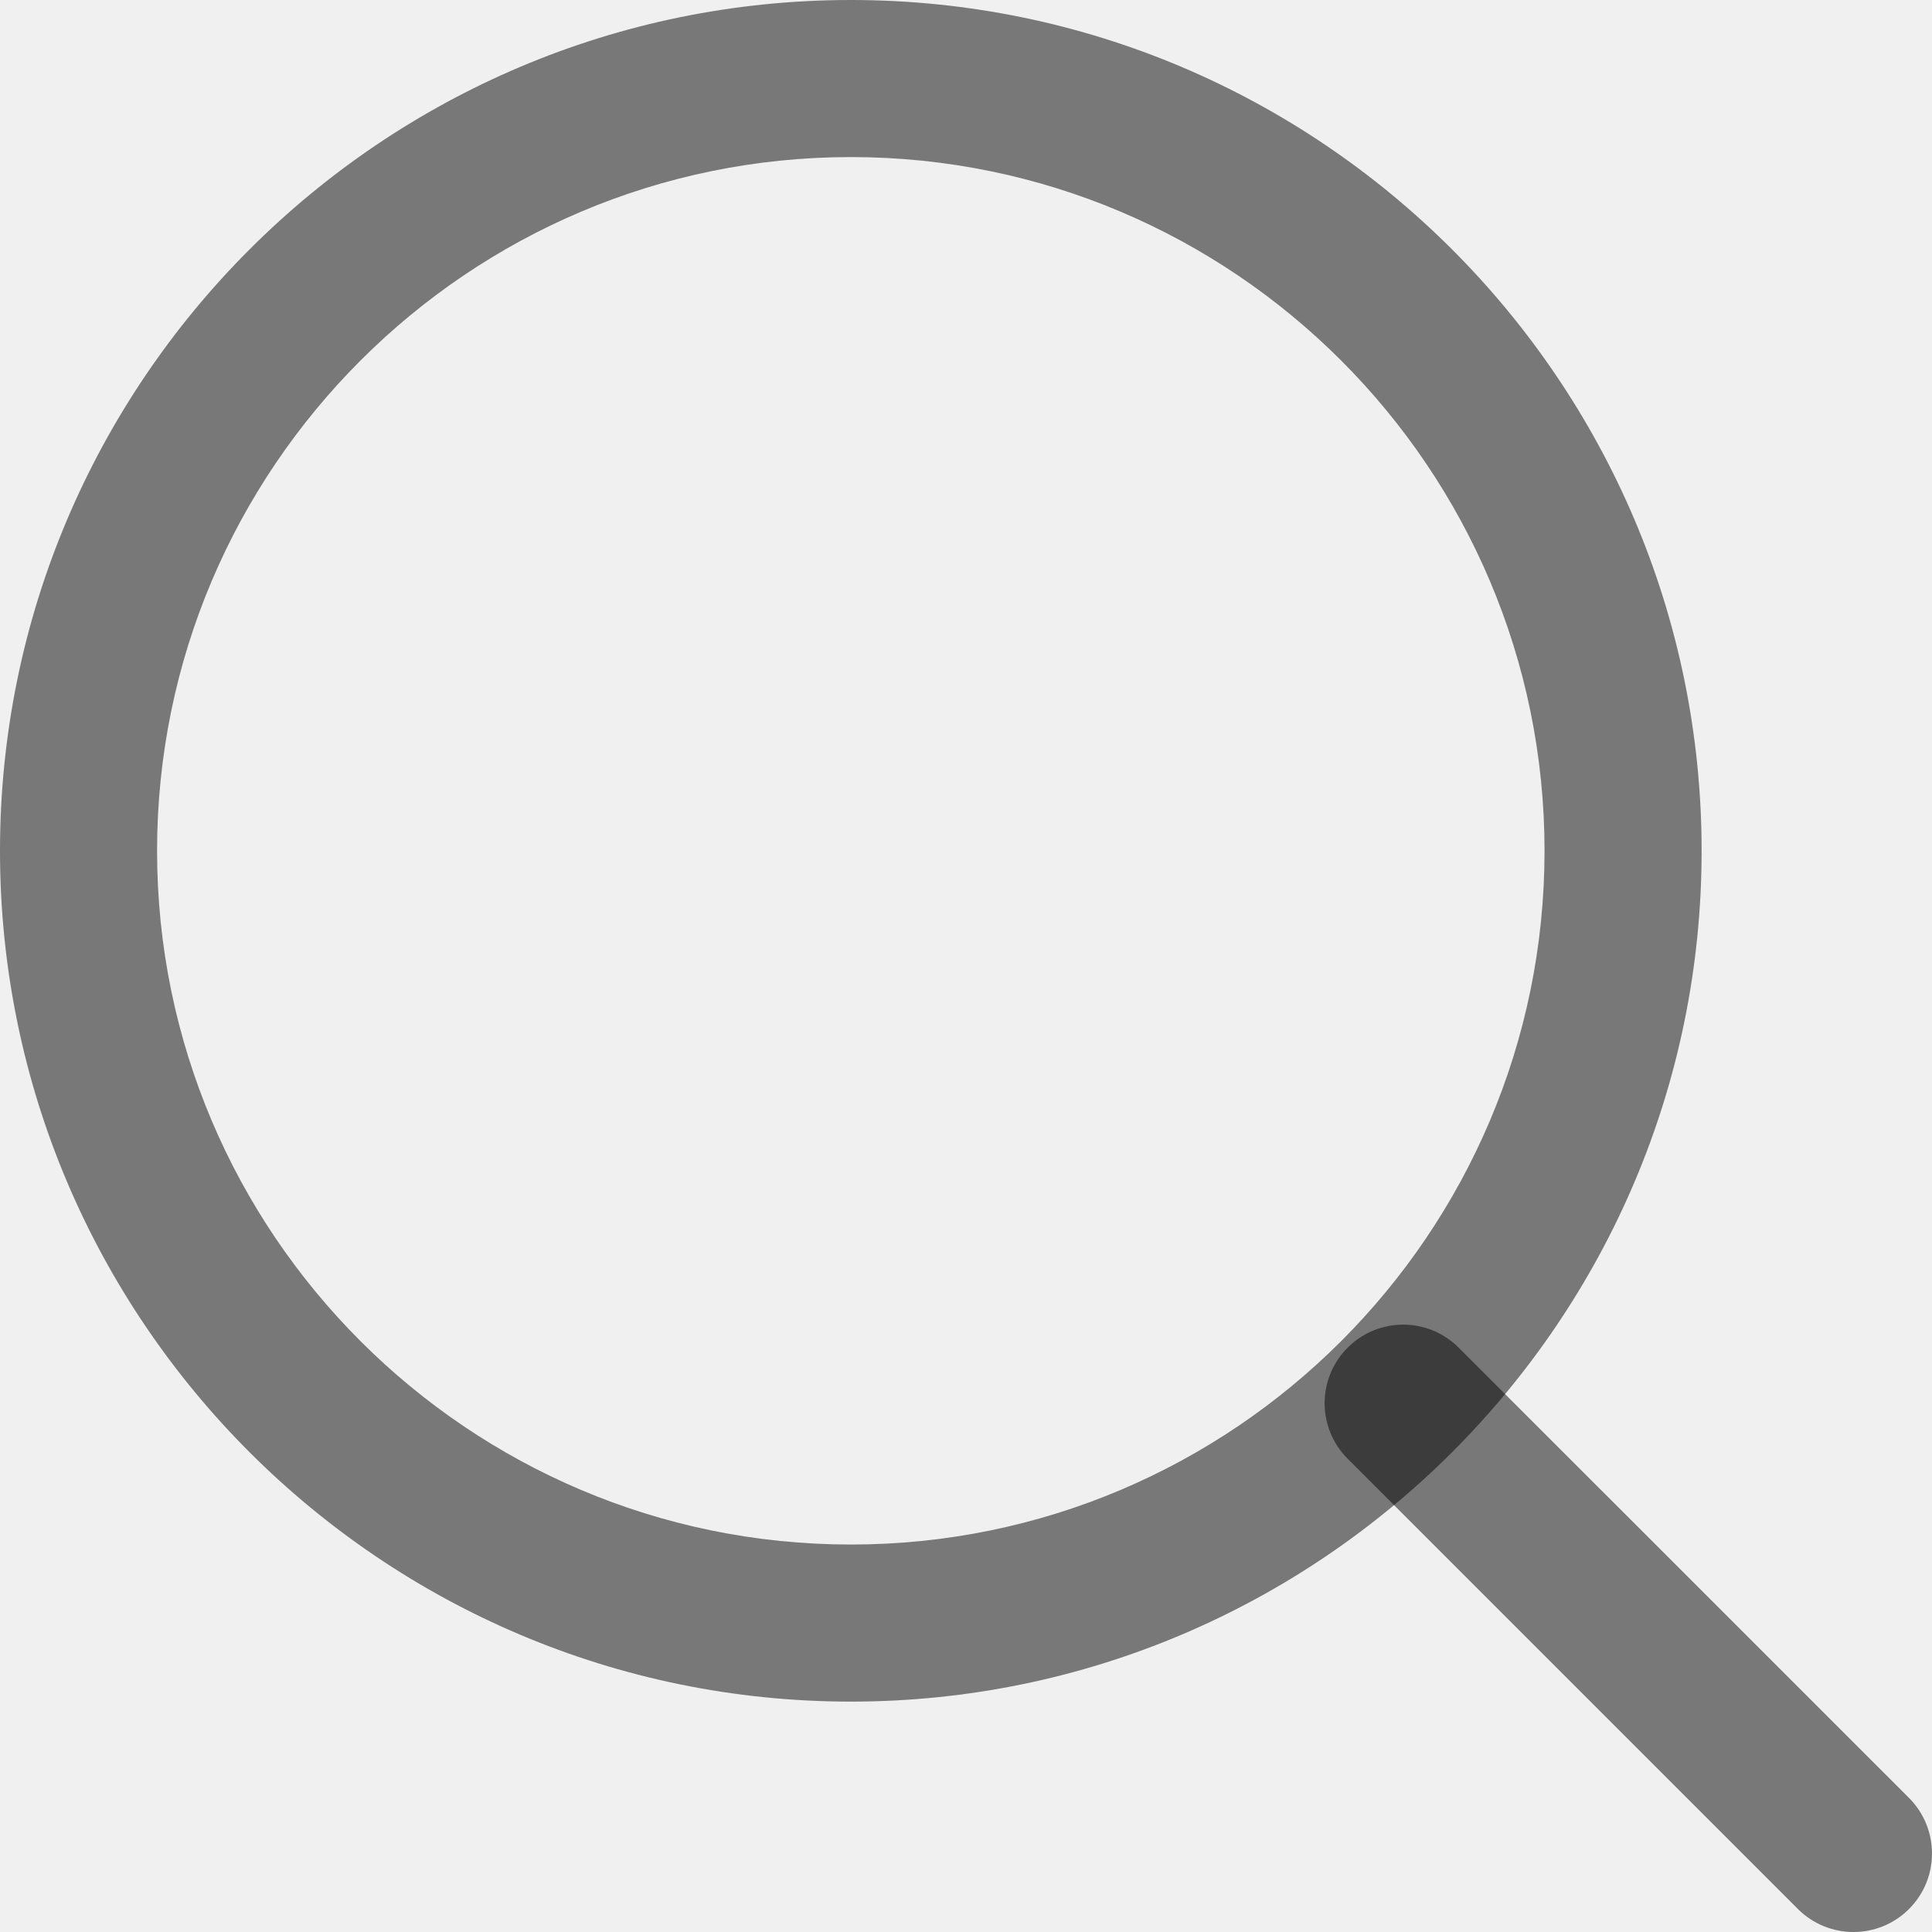
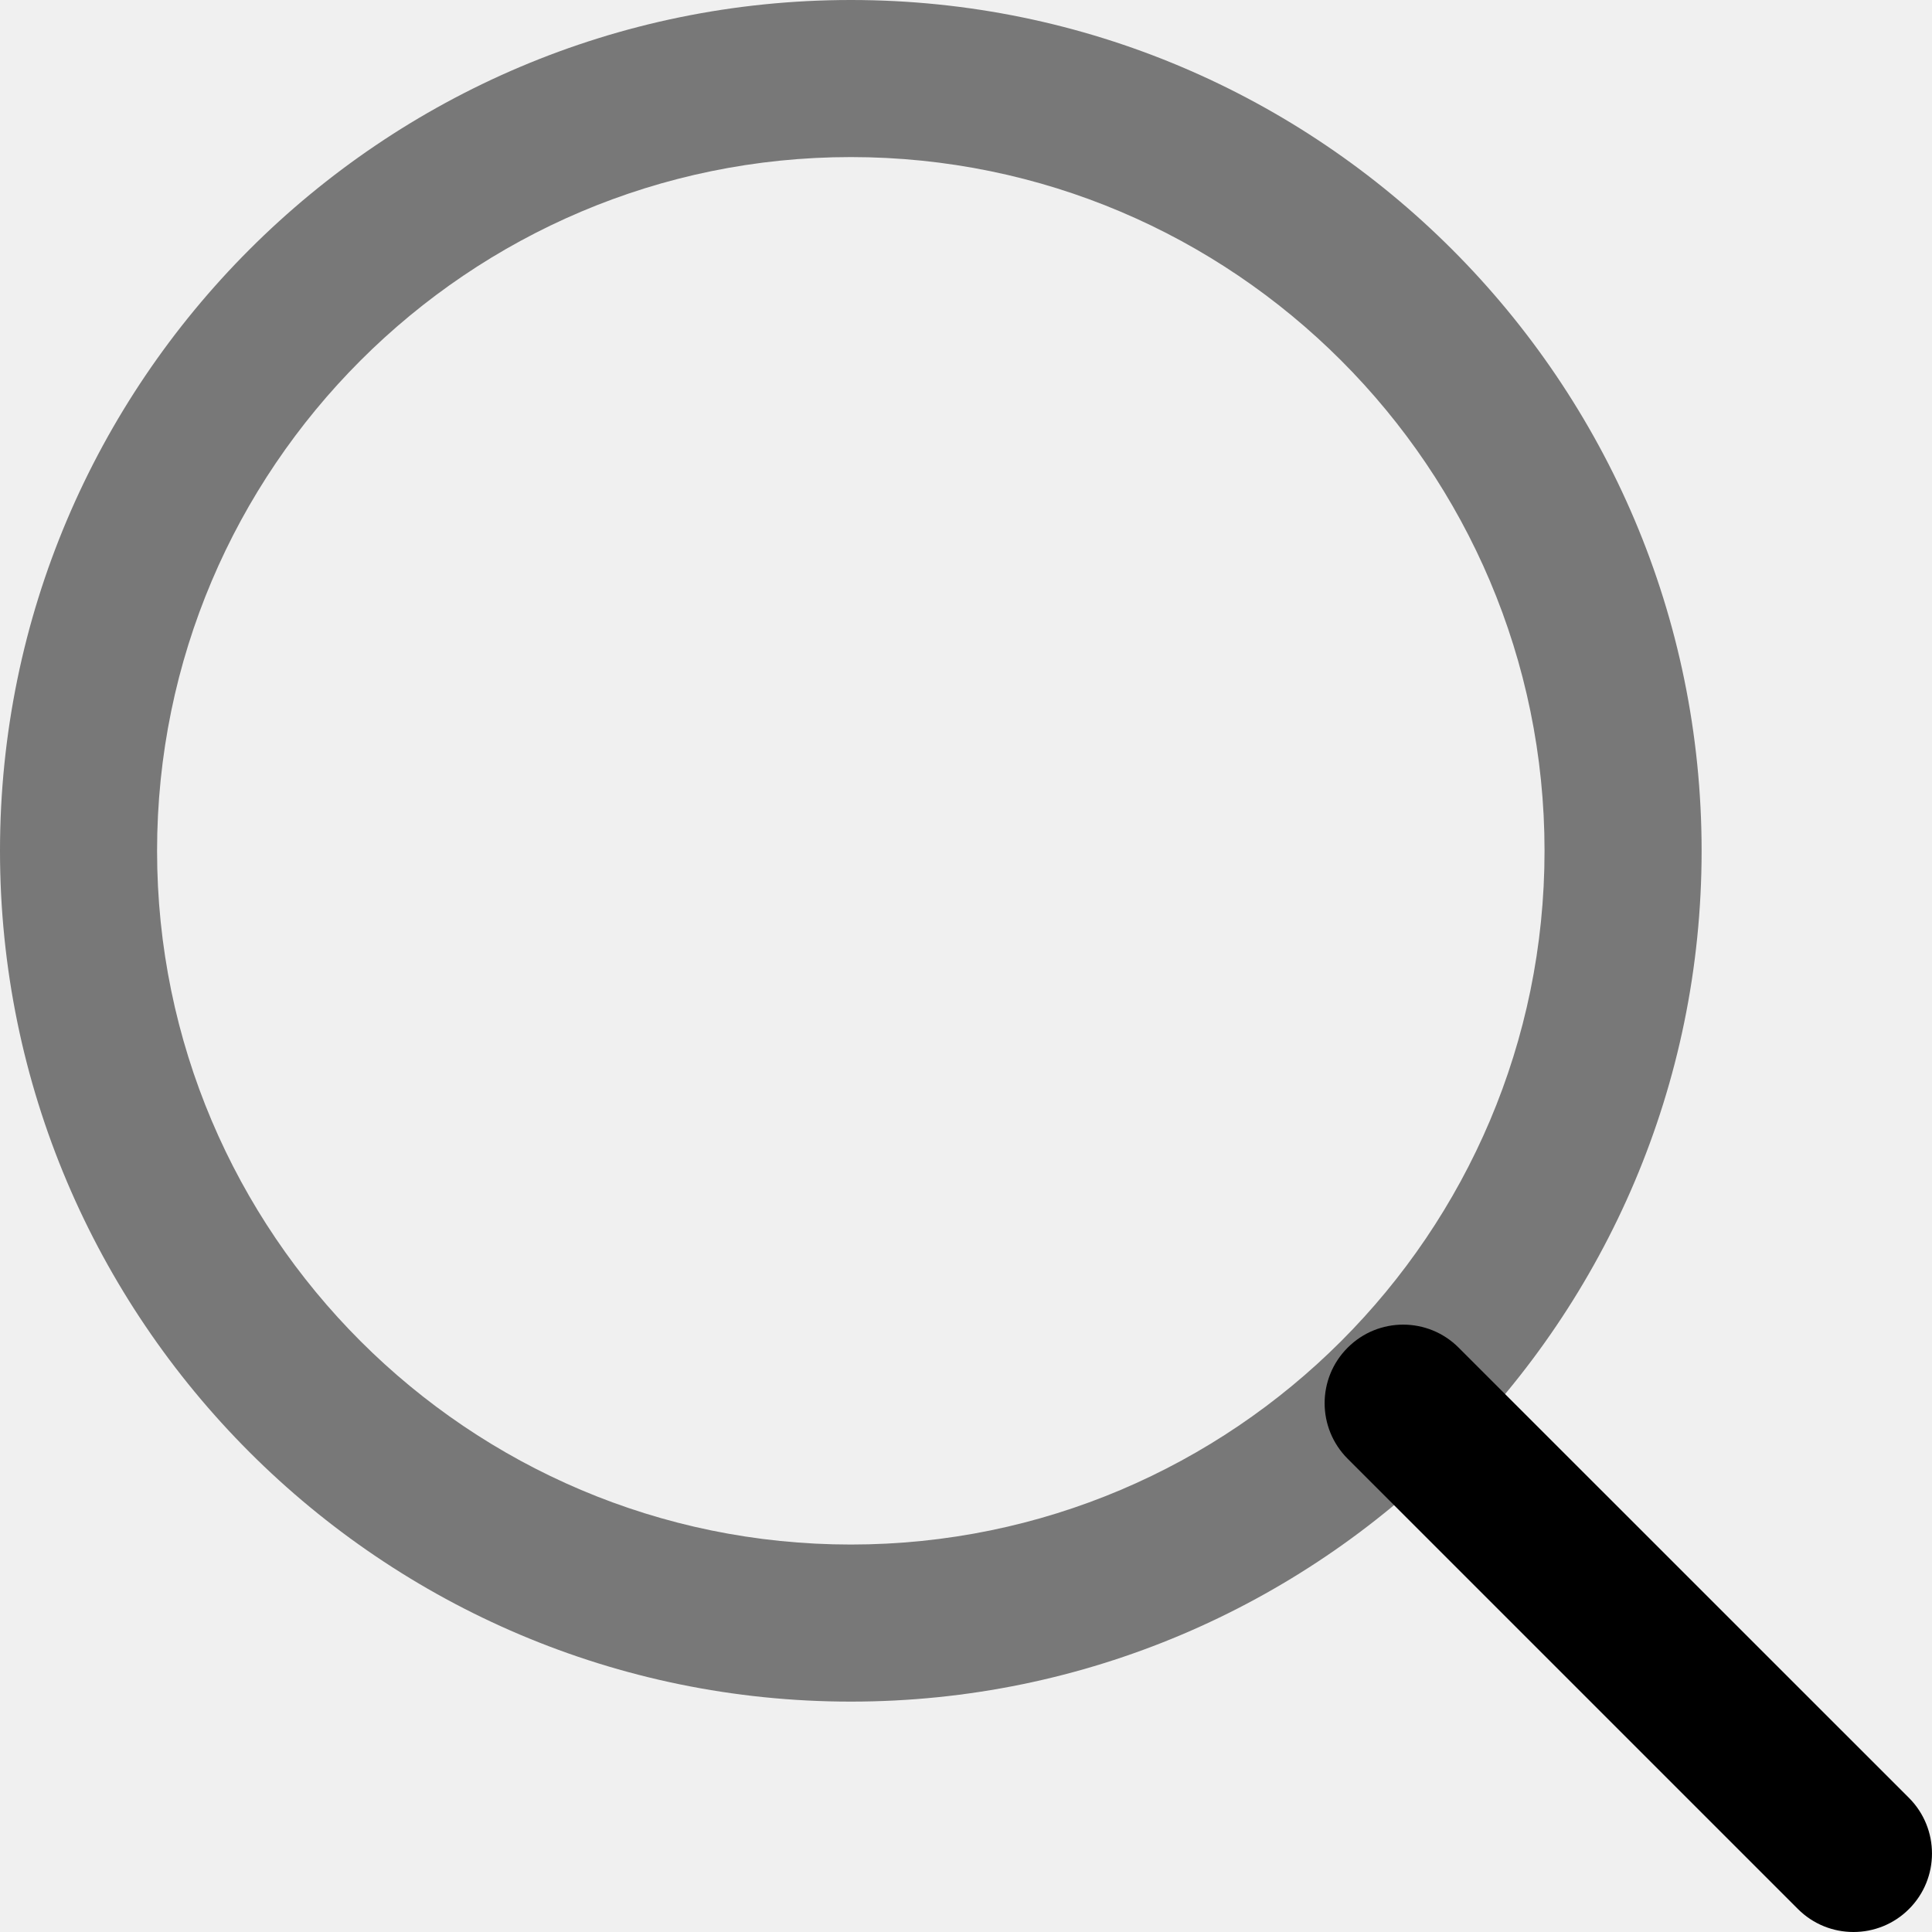
<svg xmlns="http://www.w3.org/2000/svg" width="20" height="20" viewBox="0 0 20 20" fill="none">
  <g clip-path="url(#clip0_426_545)">
    <path d="M8.808 0C3.951 0 0 3.951 0 8.808C0 13.664 3.951 17.615 8.808 17.615C13.664 17.615 17.615 13.664 17.615 8.808C17.615 3.951 13.664 0 8.808 0ZM8.808 15.989C4.848 15.989 1.626 12.768 1.626 8.808C1.626 4.848 4.848 1.626 8.808 1.626C12.768 1.626 15.989 4.848 15.989 8.808C15.989 12.768 12.768 15.989 8.808 15.989Z" fill="black" fill-opacity="0.5" />
-     <path d="M19.762 18.612L15.1 13.951C14.783 13.633 14.268 13.633 13.951 13.951C13.633 14.268 13.633 14.783 13.951 15.101L18.612 19.762C18.771 19.921 18.979 20 19.187 20C19.395 20 19.603 19.921 19.762 19.762C20.079 19.445 20.079 18.93 19.762 18.612Z" fill="black" fill-opacity="0.5" />
+     <path d="M19.762 18.612L15.1 13.951C14.783 13.633 14.268 13.633 13.951 13.951C13.633 14.268 13.633 14.783 13.951 15.101L18.612 19.762C18.771 19.921 18.979 20 19.187 20C19.395 20 19.603 19.921 19.762 19.762C20.079 19.445 20.079 18.93 19.762 18.612Z" fill="black" fillOpacity="0.5" />
  </g>
  <defs>
    <clipPath id="clip0_426_545">
      <rect width="20" height="20" fill="white" />
    </clipPath>
  </defs>
</svg>
